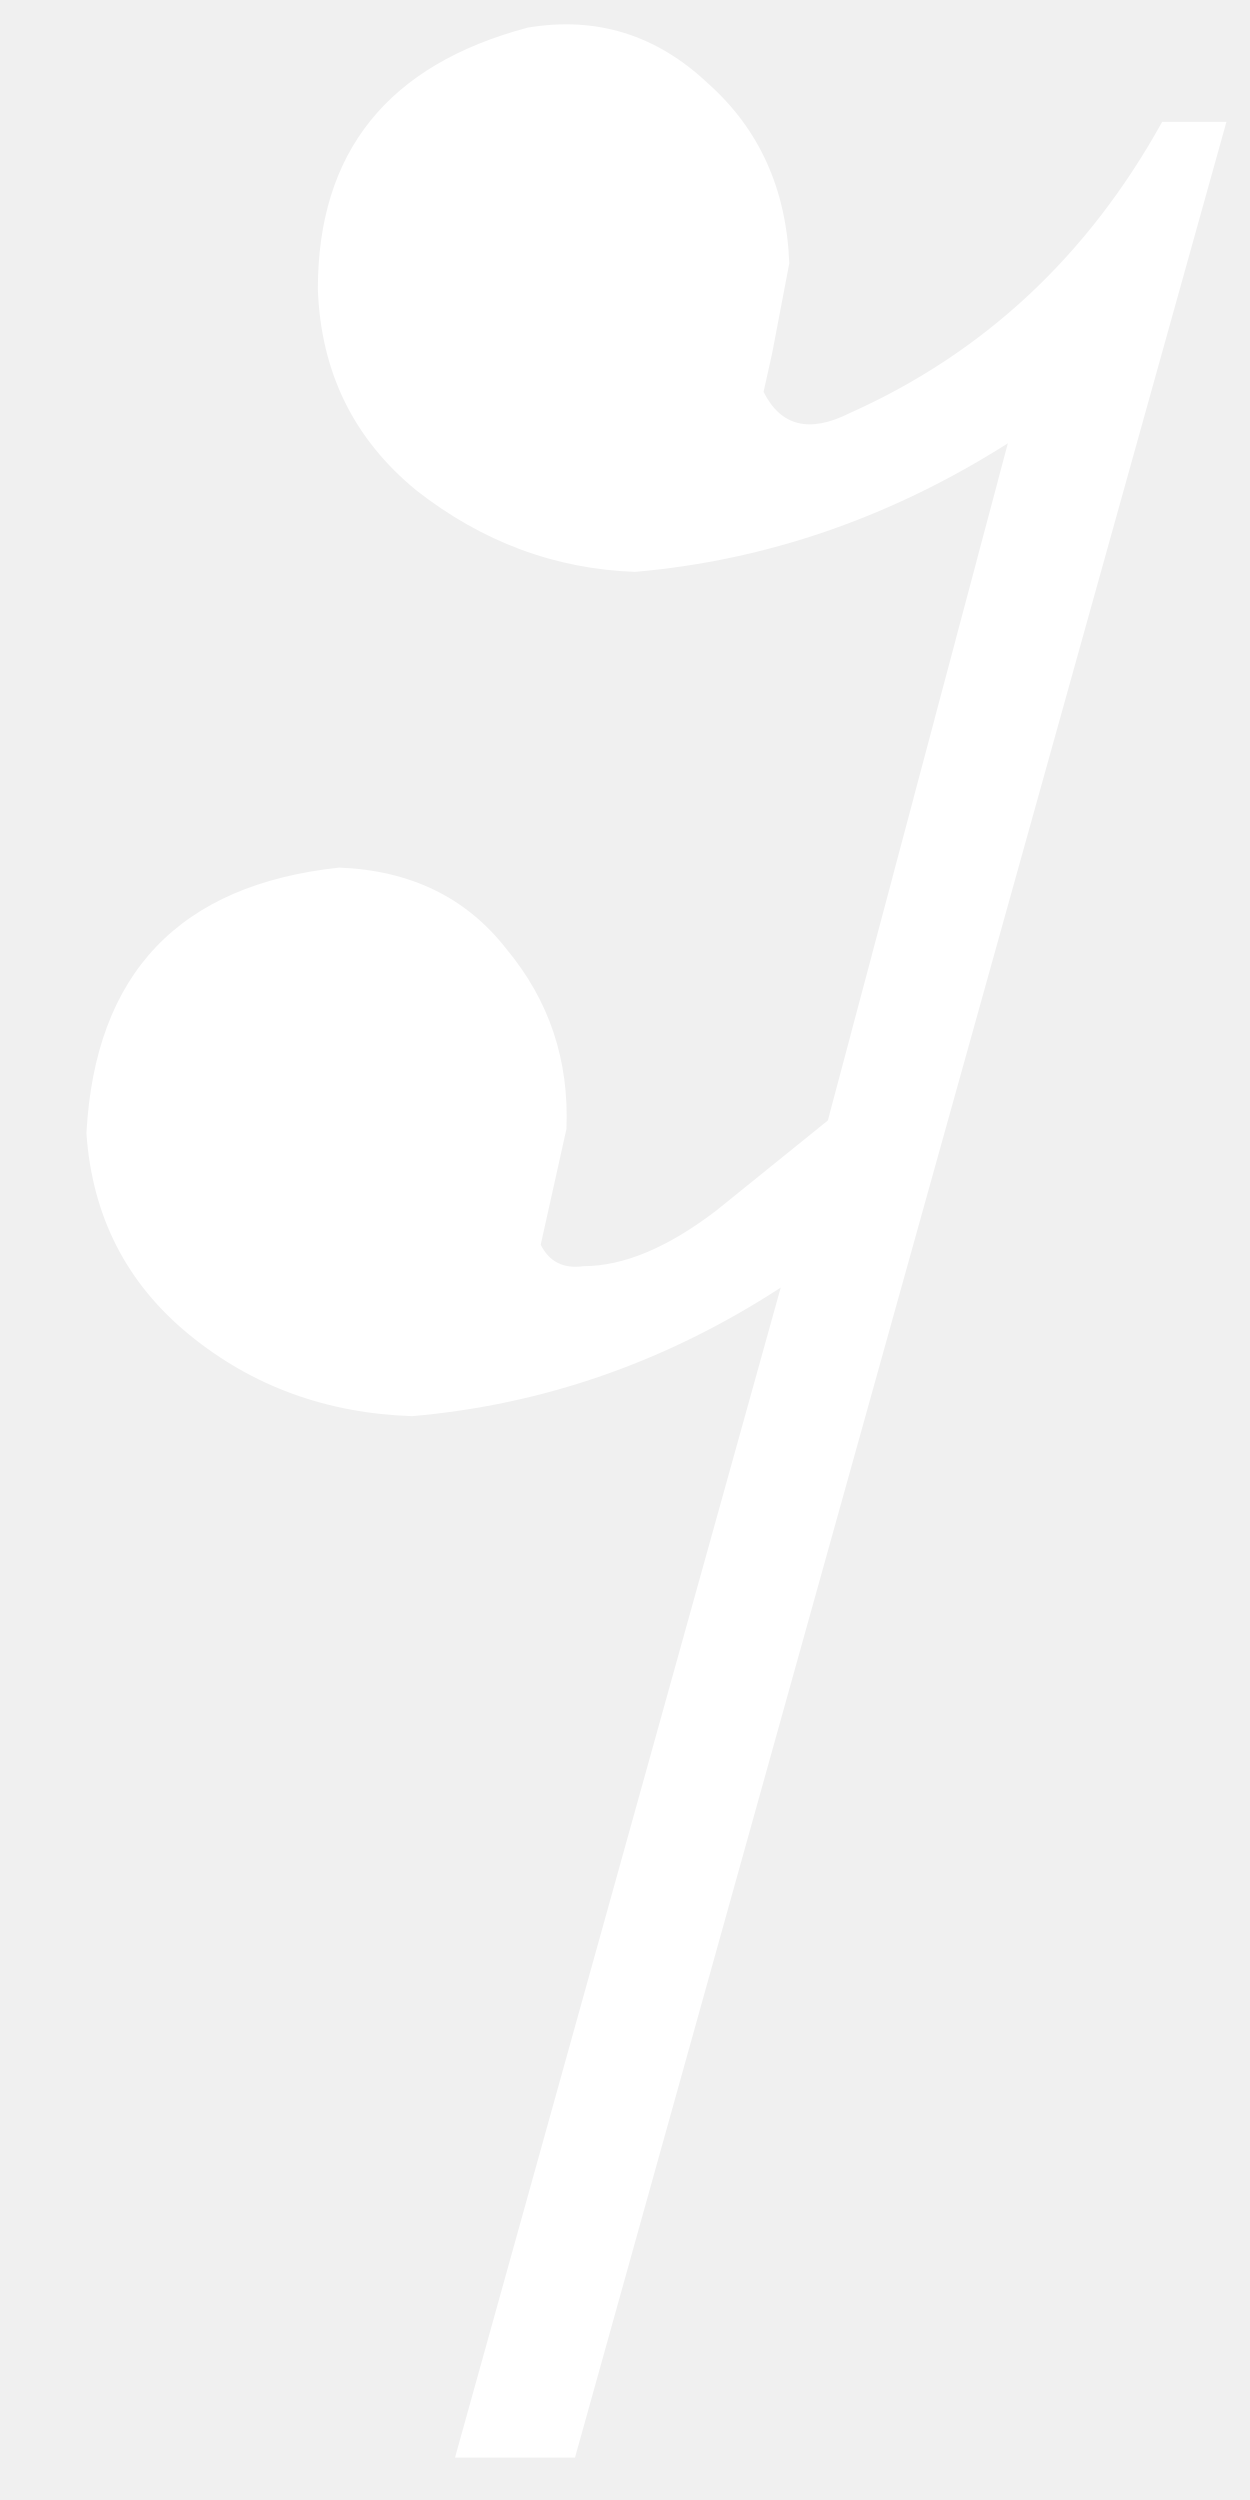
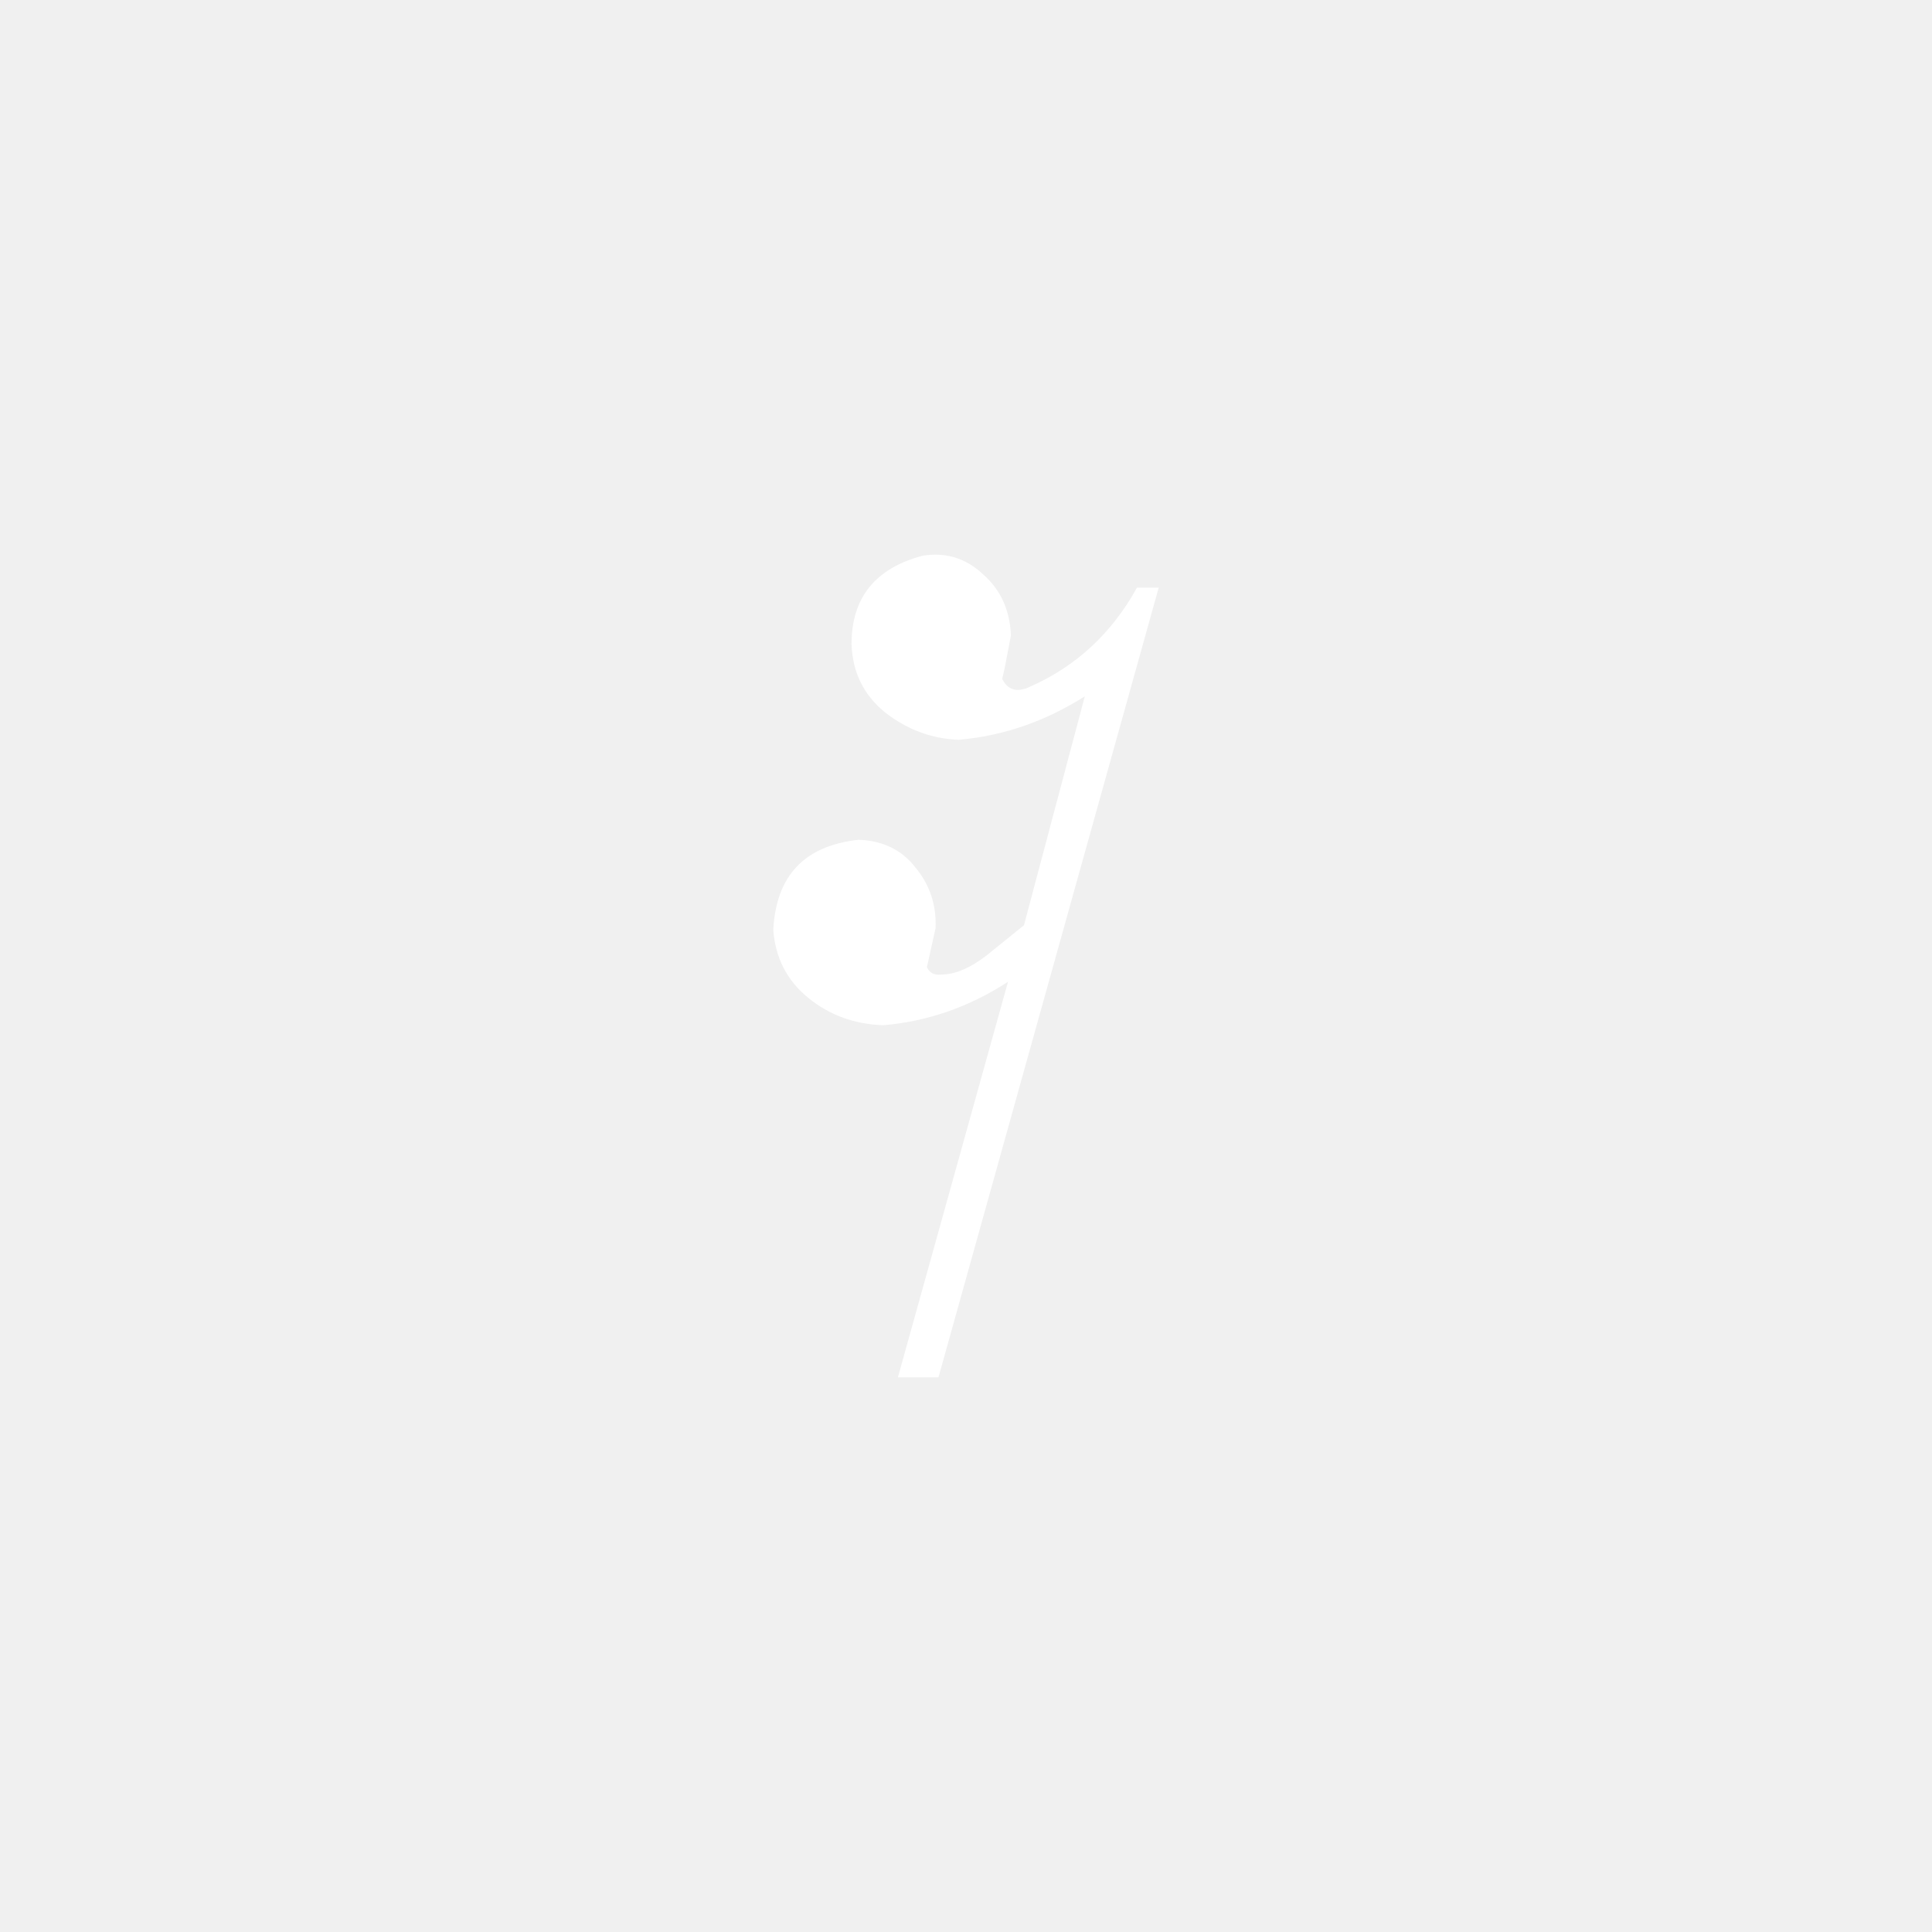
- <svg xmlns="http://www.w3.org/2000/svg" width="14" height="28" viewBox="0 0 14 28" fill="none">
-   <path d="M4.664 5.493C3.96 4.917 3.592 4.165 3.56 3.237C3.56 1.701 4.344 0.725 5.912 0.309C6.68 0.181 7.352 0.389 7.928 0.933C8.504 1.445 8.808 2.117 8.84 2.949L8.648 3.957L8.552 4.389C8.744 4.773 9.064 4.853 9.512 4.629C11.016 3.957 12.184 2.869 13.016 1.365H13.736L6.44 27.525H5.096L8.744 14.421C7.464 15.253 6.088 15.733 4.616 15.861C3.656 15.829 2.824 15.525 2.12 14.949C1.416 14.373 1.032 13.621 0.968 12.693C1.064 10.901 2.008 9.909 3.8 9.717C4.6 9.749 5.224 10.053 5.672 10.629C6.152 11.205 6.376 11.877 6.344 12.645L6.056 13.941C6.152 14.133 6.312 14.213 6.536 14.181C6.984 14.181 7.48 13.973 8.024 13.557L9.272 12.549L11.288 4.965C9.976 5.797 8.584 6.277 7.112 6.405C6.216 6.373 5.4 6.069 4.664 5.493Z" fill="white" />
+ <svg xmlns="http://www.w3.org/2000/svg" width="64" height="64" viewBox="0 0 64 64" fill="none">
+   <path d="M29.312 23.594C28.608 23.018 28.24 22.266 28.208 21.338C28.208 19.802 28.992 18.826 30.56 18.41C31.328 18.282 32 18.49 32.576 19.034C33.152 19.546 33.456 20.218 33.488 21.05L33.296 22.058L33.2 22.49C33.392 22.874 33.712 22.954 34.16 22.73C35.664 22.058 36.832 20.97 37.664 19.466H38.384L31.088 45.626H29.744L33.392 32.522C32.112 33.354 30.736 33.834 29.264 33.962C28.304 33.93 27.472 33.626 26.768 33.05C26.064 32.474 25.68 31.722 25.616 30.794C25.712 29.002 26.656 28.01 28.448 27.818C29.248 27.85 29.872 28.154 30.32 28.73C30.8 29.306 31.024 29.978 30.992 30.746L30.704 32.042C30.8 32.234 30.96 32.314 31.184 32.282C31.632 32.282 32.128 32.074 32.672 31.658L33.92 30.65L35.936 23.066C34.624 23.898 33.232 24.378 31.76 24.506C30.864 24.474 30.048 24.17 29.312 23.594Z" fill="white" />
</svg>
